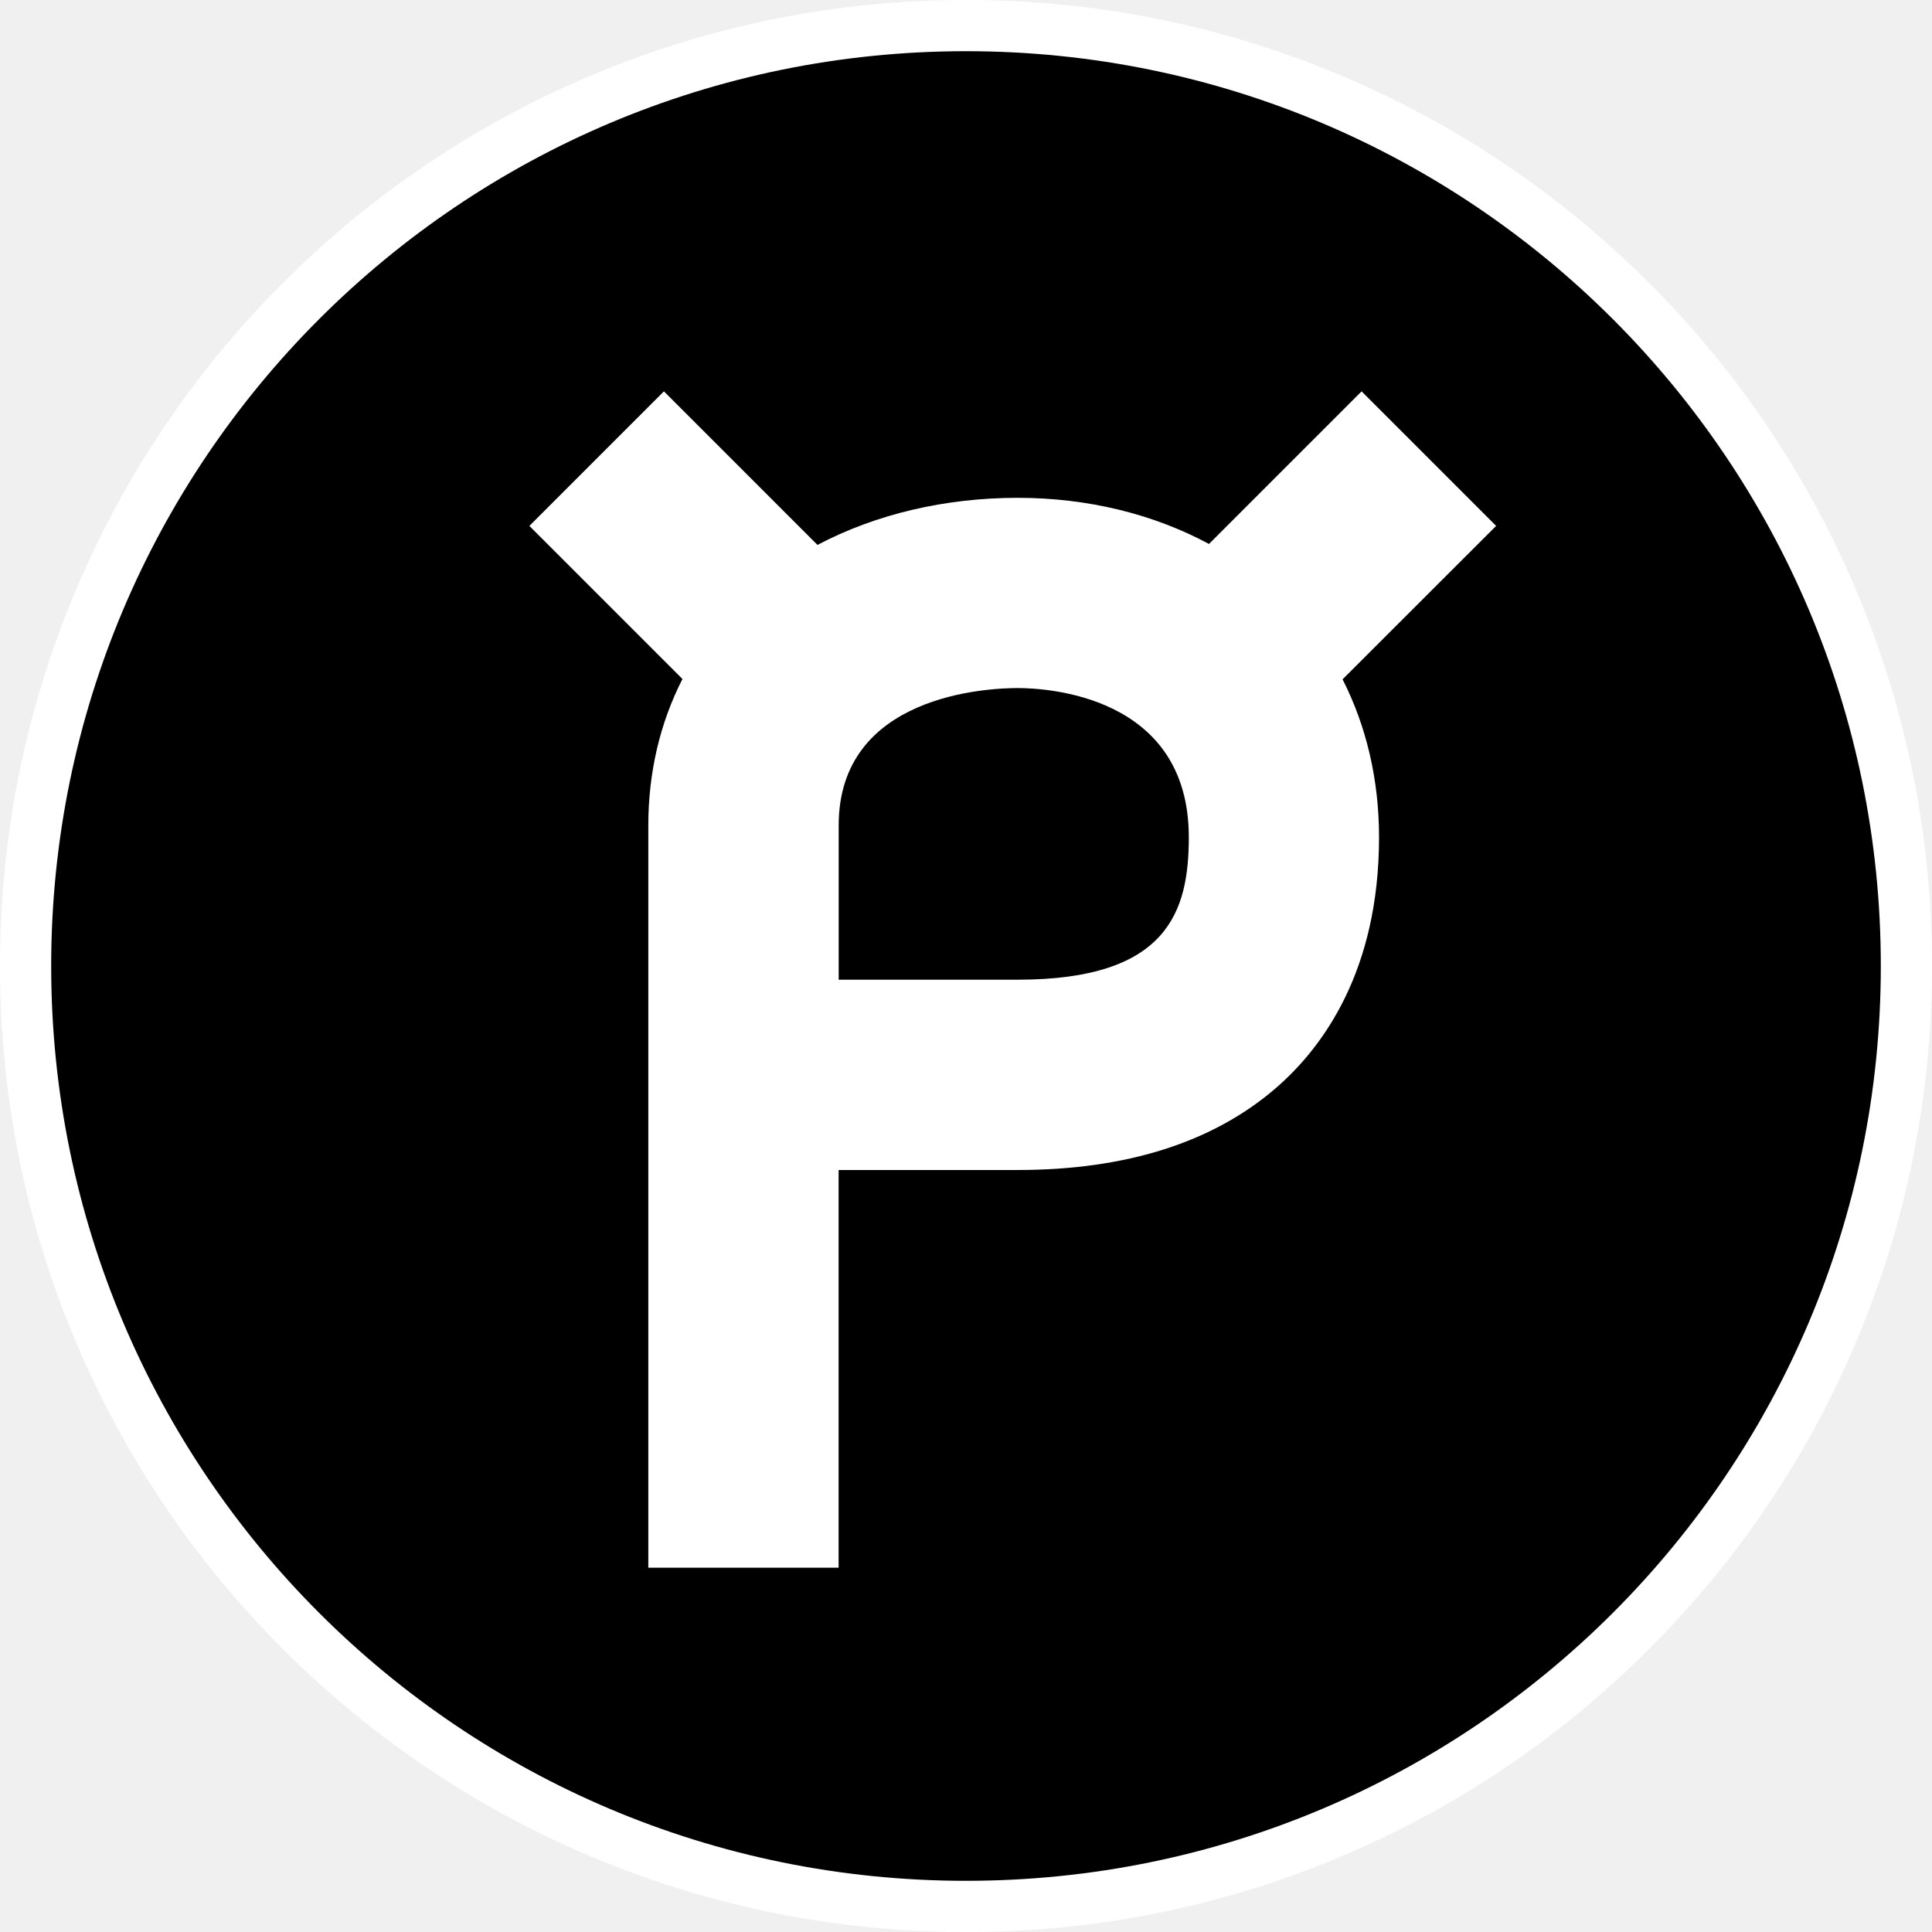
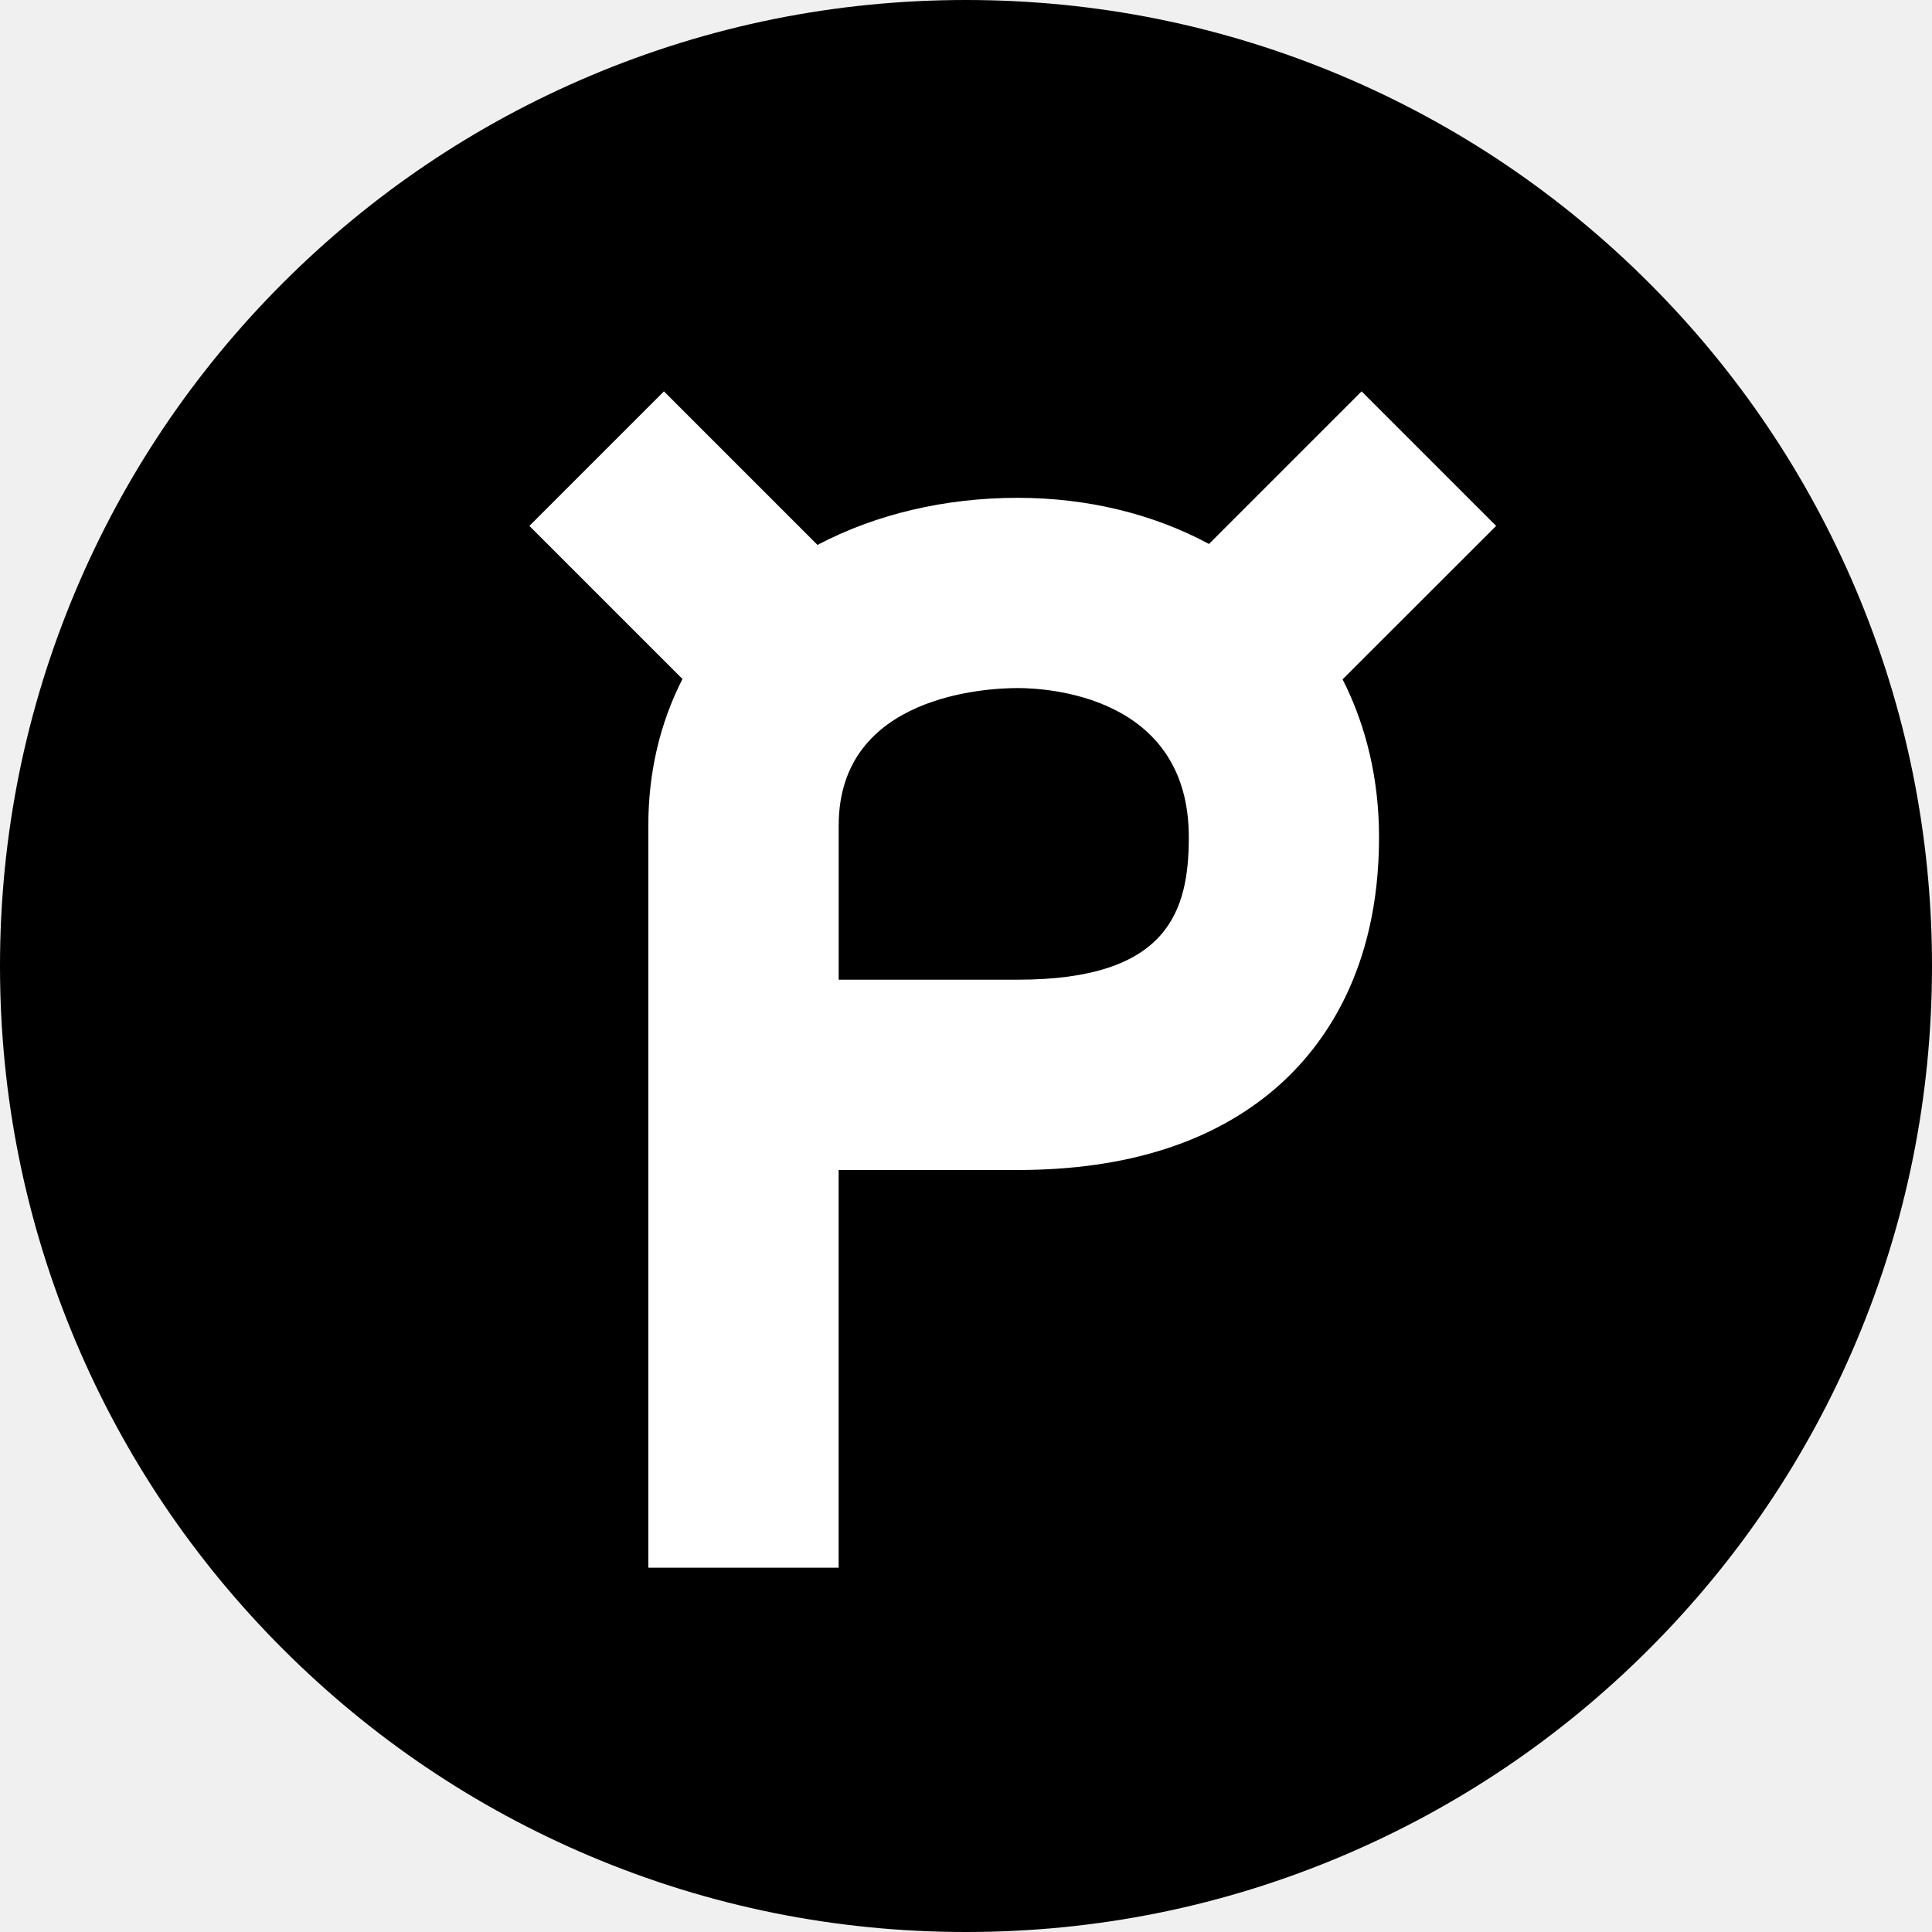
<svg xmlns="http://www.w3.org/2000/svg" width="256" height="256" viewBox="0 0 256 256" fill="none">
-   <g clip-path="url(#clip0_1323_211)">
-     <path d="M128 256C110.723 256 93.961 252.613 78.175 245.939C62.93 239.491 49.247 230.261 37.489 218.511C25.739 206.762 16.509 193.07 10.061 177.825C3.387 162.039 0 145.277 0 128C0 110.723 3.387 93.961 10.061 78.175C16.509 62.93 25.739 49.247 37.489 37.489C49.247 25.739 62.93 16.509 78.175 10.061C93.961 3.387 110.723 0 128 0C145.277 0 162.039 3.387 177.825 10.061C193.07 16.509 206.753 25.739 218.511 37.489C230.261 49.238 239.491 62.93 245.939 78.175C252.613 93.961 256 110.723 256 128C256 145.277 252.613 162.039 245.939 177.825C239.491 193.07 230.261 206.753 218.511 218.511C206.762 230.261 193.07 239.491 177.825 245.939C162.039 252.622 145.277 256 128 256Z" fill="white" />
-     <path d="M128 249.218C194.947 249.218 249.218 194.947 249.218 128C249.218 61.054 194.947 6.783 128 6.783C61.053 6.783 6.782 61.054 6.782 128C6.782 194.947 61.053 249.218 128 249.218Z" fill="black" />
-     <path d="M198.245 69.685L180.417 51.857L160.196 72.078C152.818 68.105 144.094 65.964 134.855 65.964C125.182 65.964 116.006 68.15 108.321 72.205L87.974 51.857L70.146 69.685L90.43 89.969C87.468 95.767 85.905 102.333 85.905 109.368V207.728H111.121V155.031H134.846C149.205 155.031 160.711 151.382 169.047 144.184C175.288 138.792 182.729 128.65 182.729 110.931C182.729 103.327 181.059 96.228 177.898 90.014L198.245 69.685ZM134.855 129.815H111.13V109.368C111.13 92.046 130.899 91.171 134.855 91.171C138.639 91.171 157.523 92.119 157.523 110.931C157.523 120.739 154.778 129.815 134.855 129.815Z" fill="white" />
+   <g clip-path="url(#clip0_2880_127)">
+     <mask id="mask0_2880_127" style="mask-type:luminance" maskUnits="userSpaceOnUse" x="0" y="0" width="256" height="256">
+       <path d="M256 0H0V256H256V0Z" fill="white" />
+     </mask>
+     <g mask="url(#mask0_2880_127)">
+       <path d="M128 256C110.723 256 93.961 252.613 78.175 245.939C62.93 239.491 49.247 230.261 37.489 218.511C25.739 206.762 16.509 193.07 10.061 177.825C3.387 162.039 0 145.277 0 128C0 110.723 3.387 93.961 10.061 78.175C16.509 62.93 25.739 49.247 37.489 37.489C49.247 25.739 62.93 16.509 78.175 10.061C93.961 3.387 110.723 0 128 0C145.277 0 162.039 3.387 177.825 10.061C193.07 16.509 206.753 25.739 218.511 37.489C230.261 49.238 239.491 62.93 245.939 78.175C252.613 93.961 256 110.723 256 128C256 145.277 252.613 162.039 245.939 177.825C239.491 193.07 230.261 206.753 218.511 218.511C206.762 230.261 193.07 239.491 177.825 245.939C162.039 252.622 145.277 256 128 256Z" fill="black" />
+       <path d="M128.001 249.218C194.948 249.218 249.219 194.947 249.219 128C249.219 61.054 194.948 6.783 128.001 6.783C61.054 6.783 6.783 61.054 6.783 128C6.783 194.947 61.054 249.218 128.001 249.218Z" fill="black" />
+       <path d="M198.246 69.685L180.418 51.857L160.197 72.078C152.819 68.105 144.095 65.964 134.856 65.964C125.183 65.964 116.007 68.15 108.322 72.205L87.974 51.857L70.147 69.685L90.431 89.969C87.468 95.767 85.906 102.333 85.906 109.368V207.728H111.122V155.031H134.847C149.206 155.031 160.712 151.382 169.048 144.184C175.289 138.792 182.73 128.65 182.73 110.931C182.73 103.327 181.06 96.228 177.899 90.014L198.246 69.685ZM134.856 129.815H111.131V109.368C111.131 92.046 130.9 91.171 134.856 91.171C138.64 91.171 157.524 92.119 157.524 110.931C157.524 120.739 154.779 129.815 134.856 129.815Z" fill="white" />
+     </g>
  </g>
  <defs>
-     <clipPath id="clip0_1323_211">
+     <clipPath id="clip0_2880_127">
      <rect width="256" height="256" fill="white" />
    </clipPath>
  </defs>
</svg>
